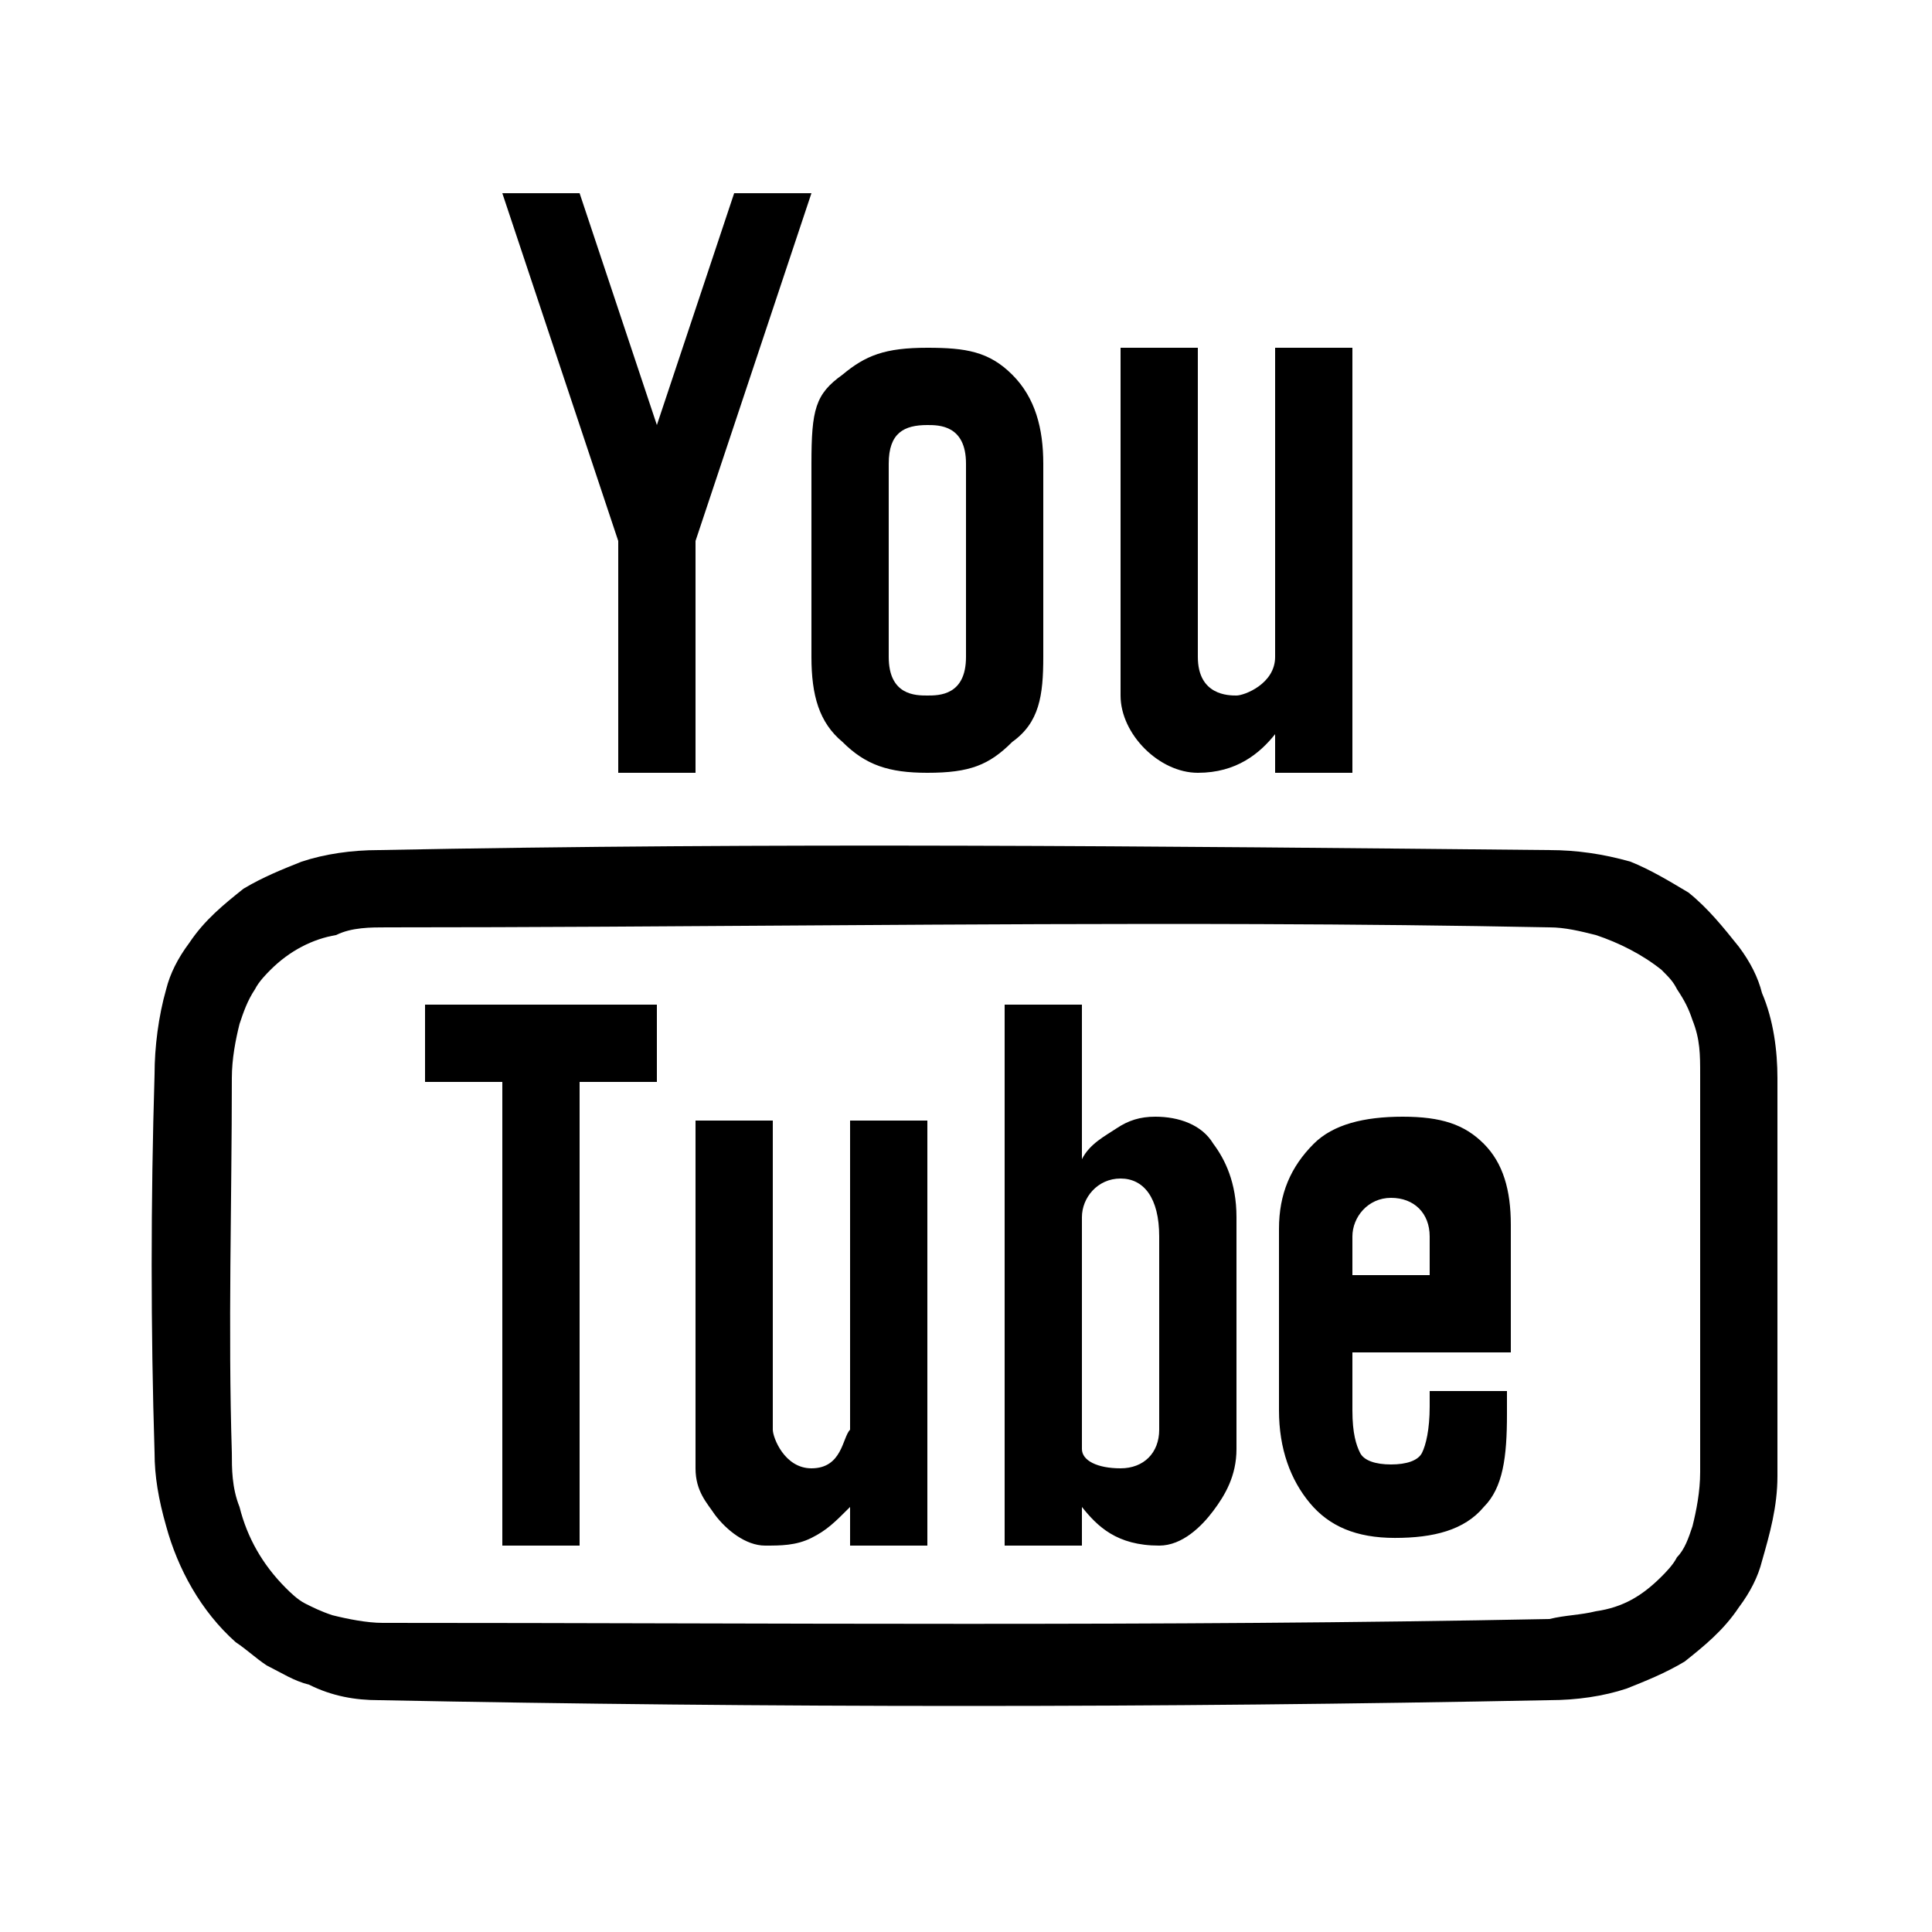
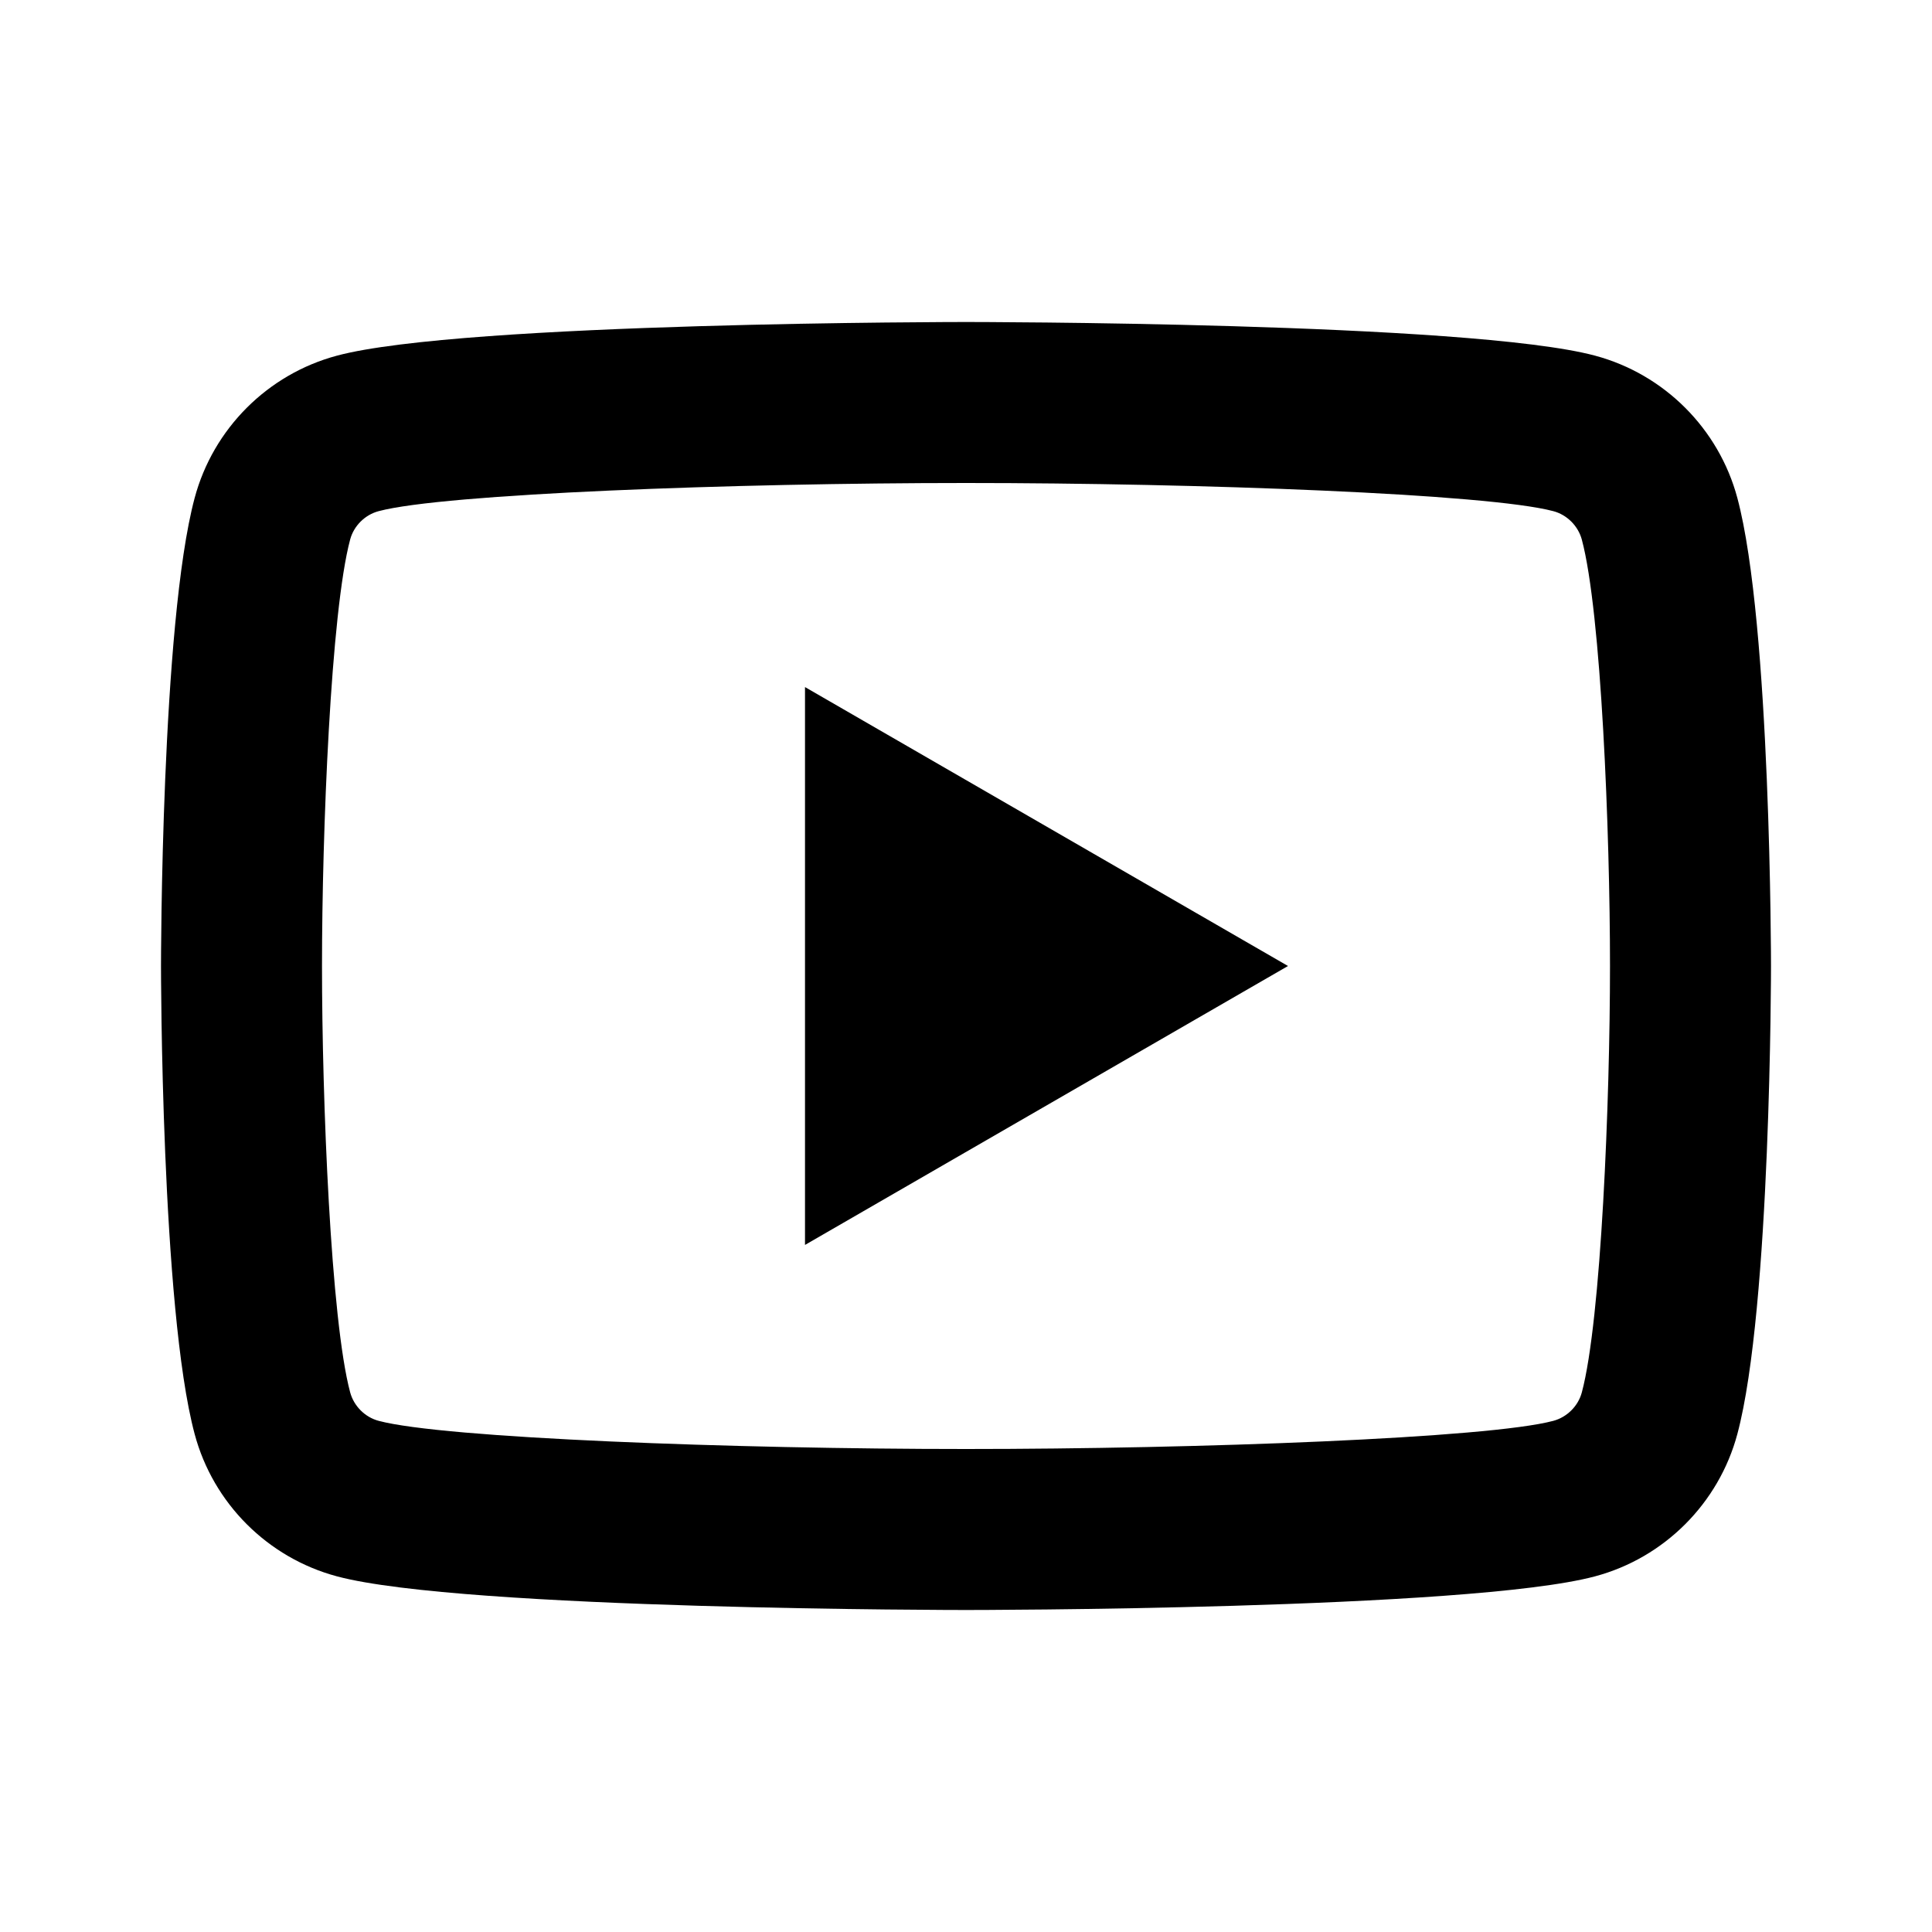
- <svg xmlns="http://www.w3.org/2000/svg" x="0px" y="0px" width="100" height="100" viewBox="0 0 50 50">
-   <path d="M 13 5 L 16 14 L 16 20 L 18 20 L 18 14 L 21 5 L 19 5 L 17 11 L 15 5 L 13 5 z M 24 9 C 22.9 9 22.401 9.199 21.801 9.699 C 21.101 10.199 21 10.6 21 12 L 21 17 C 21 18 21.201 18.699 21.801 19.199 C 22.401 19.799 23 20 24 20 C 25.1 20 25.599 19.799 26.199 19.199 C 26.899 18.699 27 18 27 17 L 27 12 C 27 11.1 26.799 10.299 26.199 9.699 C 25.599 9.099 25 9 24 9 z M 29 9 L 29 18 C 29 19 30 20 31 20 C 32 20 32.6 19.5 33 19 L 33 20 L 35 20 L 35 9 L 33 9 L 33 17 C 33 17.7 32.2 18 32 18 C 31.8 18 31 18 31 17 L 31 9 L 29 9 z M 24 11 C 24.3 11 25 11 25 12 L 25 17 C 25 18 24.3 18 24 18 C 23.7 18 23 18 23 17 L 23 12 C 23 11.2 23.4 11 24 11 z M 24.949 21.887 C 19.899 21.874 14.851 21.9 9.801 22 C 9.101 22 8.401 22.101 7.801 22.301 C 7.301 22.501 6.801 22.7 6.301 23 C 5.801 23.4 5.3 23.8 4.9 24.4 C 4.6 24.8 4.401 25.2 4.301 25.6 C 4.101 26.3 4 27.101 4 27.801 C 3.9 31.101 3.9 34.4 4 37.6 C 4 38.2 4.101 38.8 4.301 39.5 C 4.601 40.6 5.2 41.7 6.1 42.5 C 6.4 42.7 6.6 42.9 6.9 43.1 C 7.3 43.3 7.6 43.5 8 43.6 C 8.6 43.9 9.201 44 9.801 44 C 19.901 44.2 30 44.2 40.1 44 C 40.8 44 41.5 43.899 42.1 43.699 C 42.6 43.499 43.1 43.3 43.6 43 C 44.1 42.6 44.6 42.2 45 41.6 C 45.3 41.2 45.5 40.8 45.6 40.4 C 45.8 39.7 46 38.999 46 38.199 L 46 27.9 C 46 27.2 45.9 26.399 45.6 25.699 C 45.5 25.299 45.3 24.9 45 24.5 C 44.6 24 44.199 23.5 43.699 23.1 C 43.199 22.8 42.699 22.501 42.199 22.301 C 41.499 22.101 40.8 22 40.1 22 C 35.05 21.95 29.999 21.899 24.949 21.887 z M 32.584 23.916 C 35.093 23.925 37.6 23.95 40.1 24 C 40.5 24 40.901 24.099 41.301 24.199 C 41.901 24.399 42.5 24.7 43 25.1 C 43.2 25.3 43.3 25.4 43.4 25.6 C 43.6 25.9 43.701 26.1 43.801 26.4 C 44.001 26.9 44 27.301 44 27.801 L 44 38.1 C 44 38.6 43.901 39.1 43.801 39.5 C 43.701 39.8 43.6 40.101 43.4 40.301 C 43.3 40.501 43.1 40.701 43 40.801 C 42.5 41.301 42.001 41.599 41.301 41.699 C 40.901 41.799 40.5 41.8 40.1 41.9 C 30 42.1 20 42 9.9 42 C 9.5 42 9 41.901 8.6 41.801 C 8.3 41.701 8.1 41.6 7.9 41.5 C 7.7 41.4 7.5 41.2 7.4 41.1 C 6.8 40.5 6.399 39.8 6.199 39 C 5.999 38.5 6 38 6 37.6 C 5.9 34.4 6 31.1 6 27.9 C 6 27.4 6.099 26.9 6.199 26.5 C 6.299 26.2 6.4 25.9 6.6 25.6 C 6.7 25.4 6.9 25.2 7 25.1 C 7.5 24.6 8.099 24.299 8.699 24.199 C 9.099 23.999 9.6 24 10 24 C 17.5 24 25.056 23.888 32.584 23.916 z M 11 26 L 11 28 L 13 28 L 13 40 L 15 40 L 15 28 L 17 28 L 17 26 L 11 26 z M 26 26 L 26 40 L 28 40 L 28 39 C 28.4 39.5 28.9 40 30 40 C 30.6 40 31.1 39.5 31.4 39.1 C 31.7 38.7 32 38.2 32 37.5 L 32 31.5 C 32 30.6 31.7 30 31.4 29.6 C 31.1 29.1 30.5 28.9 29.9 28.9 C 29.5 28.9 29.2 28.999 28.9 29.199 C 28.6 29.399 28.2 29.6 28 30 L 28 26 L 26 26 z M 36.301 28.9 C 35.301 28.9 34.5 29.1 34 29.6 C 33.4 30.2 33.1 30.901 33.1 31.801 L 33.1 36.5 C 33.1 37.5 33.4 38.3 33.9 38.9 C 34.4 39.5 35.1 39.801 36.1 39.801 C 37.1 39.801 37.9 39.6 38.4 39 C 38.9 38.5 39 37.7 39 36.6 L 39 36 L 37 36 L 37 36.4 C 37 37 36.901 37.4 36.801 37.6 C 36.701 37.8 36.4 37.9 36 37.9 C 35.6 37.9 35.299 37.8 35.199 37.6 C 35.099 37.4 35 37.1 35 36.5 L 35 35 L 39.1 35 L 39.1 31.699 C 39.1 30.799 38.9 30.1 38.4 29.6 C 37.9 29.1 37.301 28.9 36.301 28.9 z M 18 29 L 18 38 C 18 38.6 18.3 38.899 18.5 39.199 C 18.8 39.599 19.301 40 19.801 40 C 20.201 40 20.6 40.001 21 39.801 C 21.4 39.601 21.6 39.4 22 39 L 22 40 L 24 40 L 24 29 L 22 29 L 22 37 C 21.8 37.2 21.8 38 21 38 C 20.3 38 20 37.2 20 37 L 20 29 L 18 29 z M 29 30.5 C 29.6 30.5 30 31 30 32 L 30 37 C 30 37.6 29.6 38 29 38 C 28.4 38 28 37.8 28 37.5 L 28 31.5 C 28 31 28.4 30.5 29 30.5 z M 36 31 C 36.6 31 37 31.4 37 32 L 37 33 L 35 33 L 35 32 C 35 31.5 35.4 31 36 31 z" />
+ <svg xmlns="http://www.w3.org/2000/svg" x="0px" y="0px" width="100" height="100" viewBox="0 0 24 24">
+   <path d="M 12 4 C 12 4 5.746 4 4.186 4.418 C 3.325 4.648 2.648 5.326 2.418 6.186 C 2 7.746 2 12 2 12 C 2 12 2 16.254 2.418 17.814 C 2.648 18.675 3.326 19.352 4.186 19.582 C 5.746 20 12 20 12 20 C 12 20 18.254 20 19.814 19.582 C 20.674 19.352 21.352 18.674 21.582 17.814 C 22 16.254 22 12 22 12 C 22 12 22 7.746 21.582 6.186 C 21.352 5.326 20.674 4.648 19.814 4.418 C 18.254 4 12 4 12 4 z M 12 6 C 14.882 6 18.491 6.134 19.297 6.35 C 19.466 6.395 19.604 6.533 19.65 6.703 C 19.891 7.601 20 10.342 20 12 C 20 13.658 19.891 16.398 19.65 17.297 C 19.605 17.466 19.467 17.604 19.297 17.65 C 18.492 17.866 14.882 18 12 18 C 9.119 18 5.51 17.866 4.703 17.65 C 4.534 17.605 4.396 17.467 4.35 17.297 C 4.109 16.399 4 13.658 4 12 C 4 10.342 4.109 7.601 4.35 6.701 C 4.395 6.533 4.533 6.395 4.703 6.35 C 5.508 6.134 9.118 6 12 6 z M 10 8.535 L 10 15.465 L 16 12 L 10 8.535 z" />
</svg>
